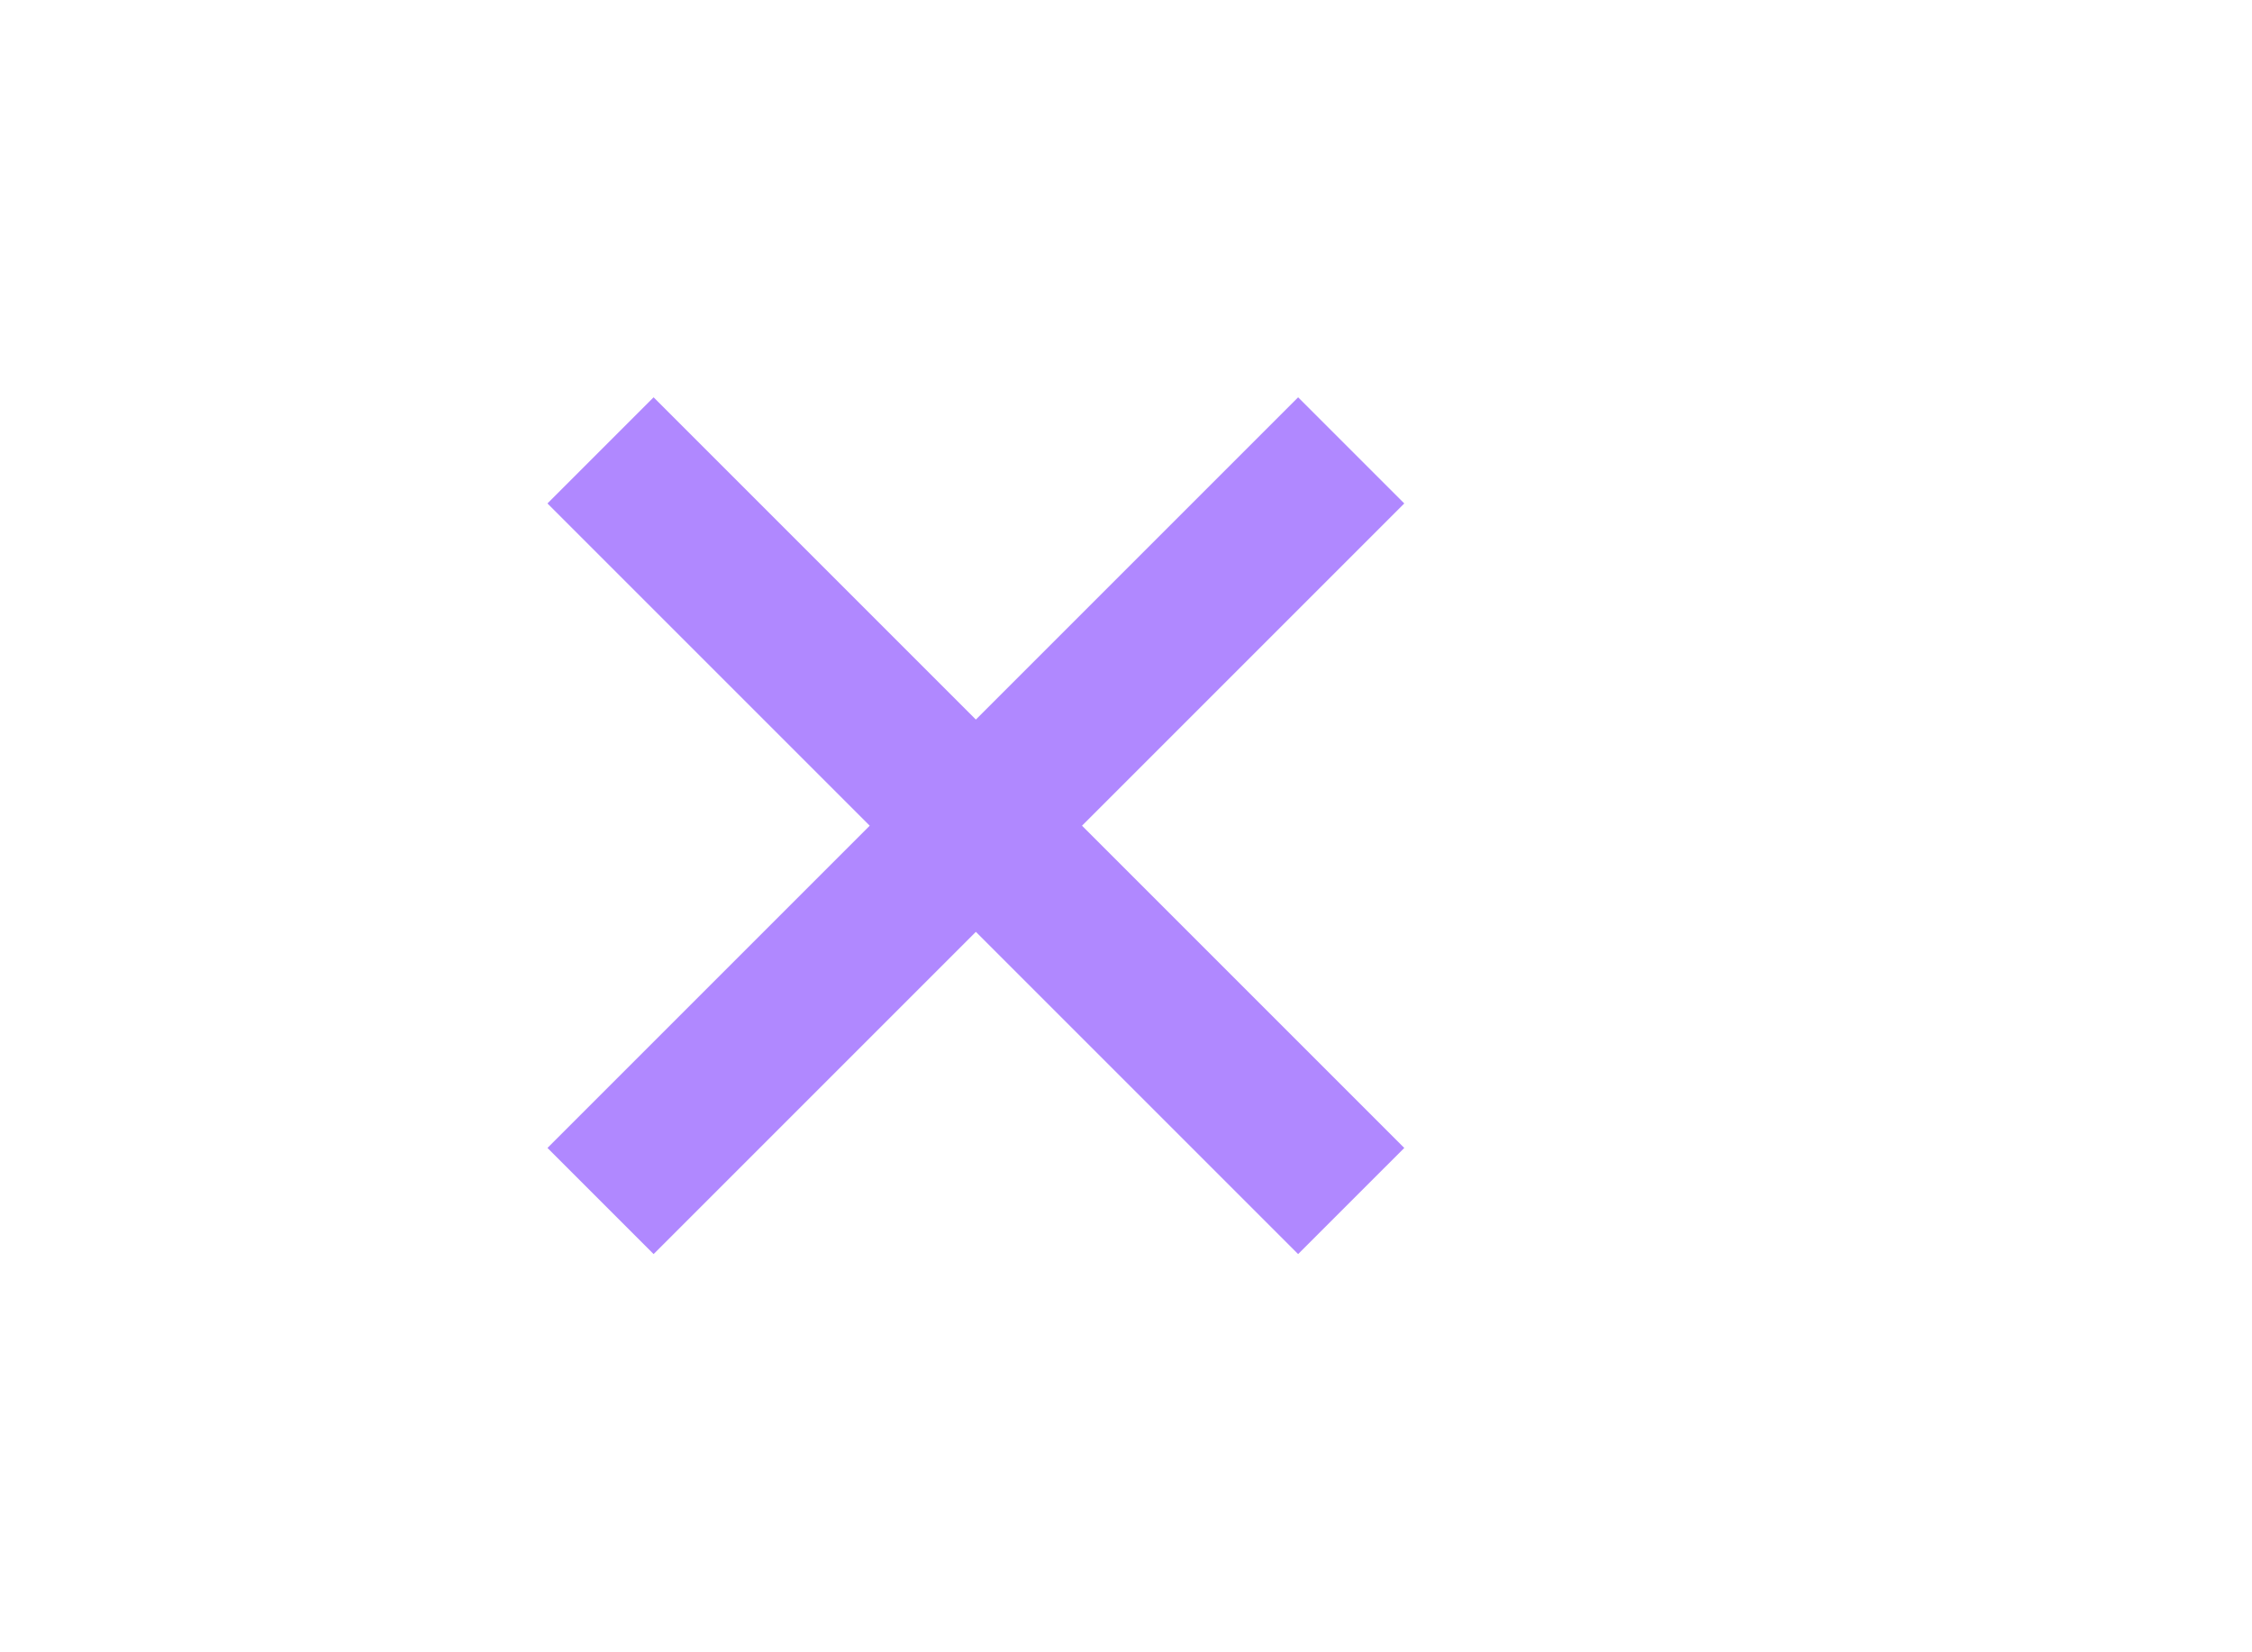
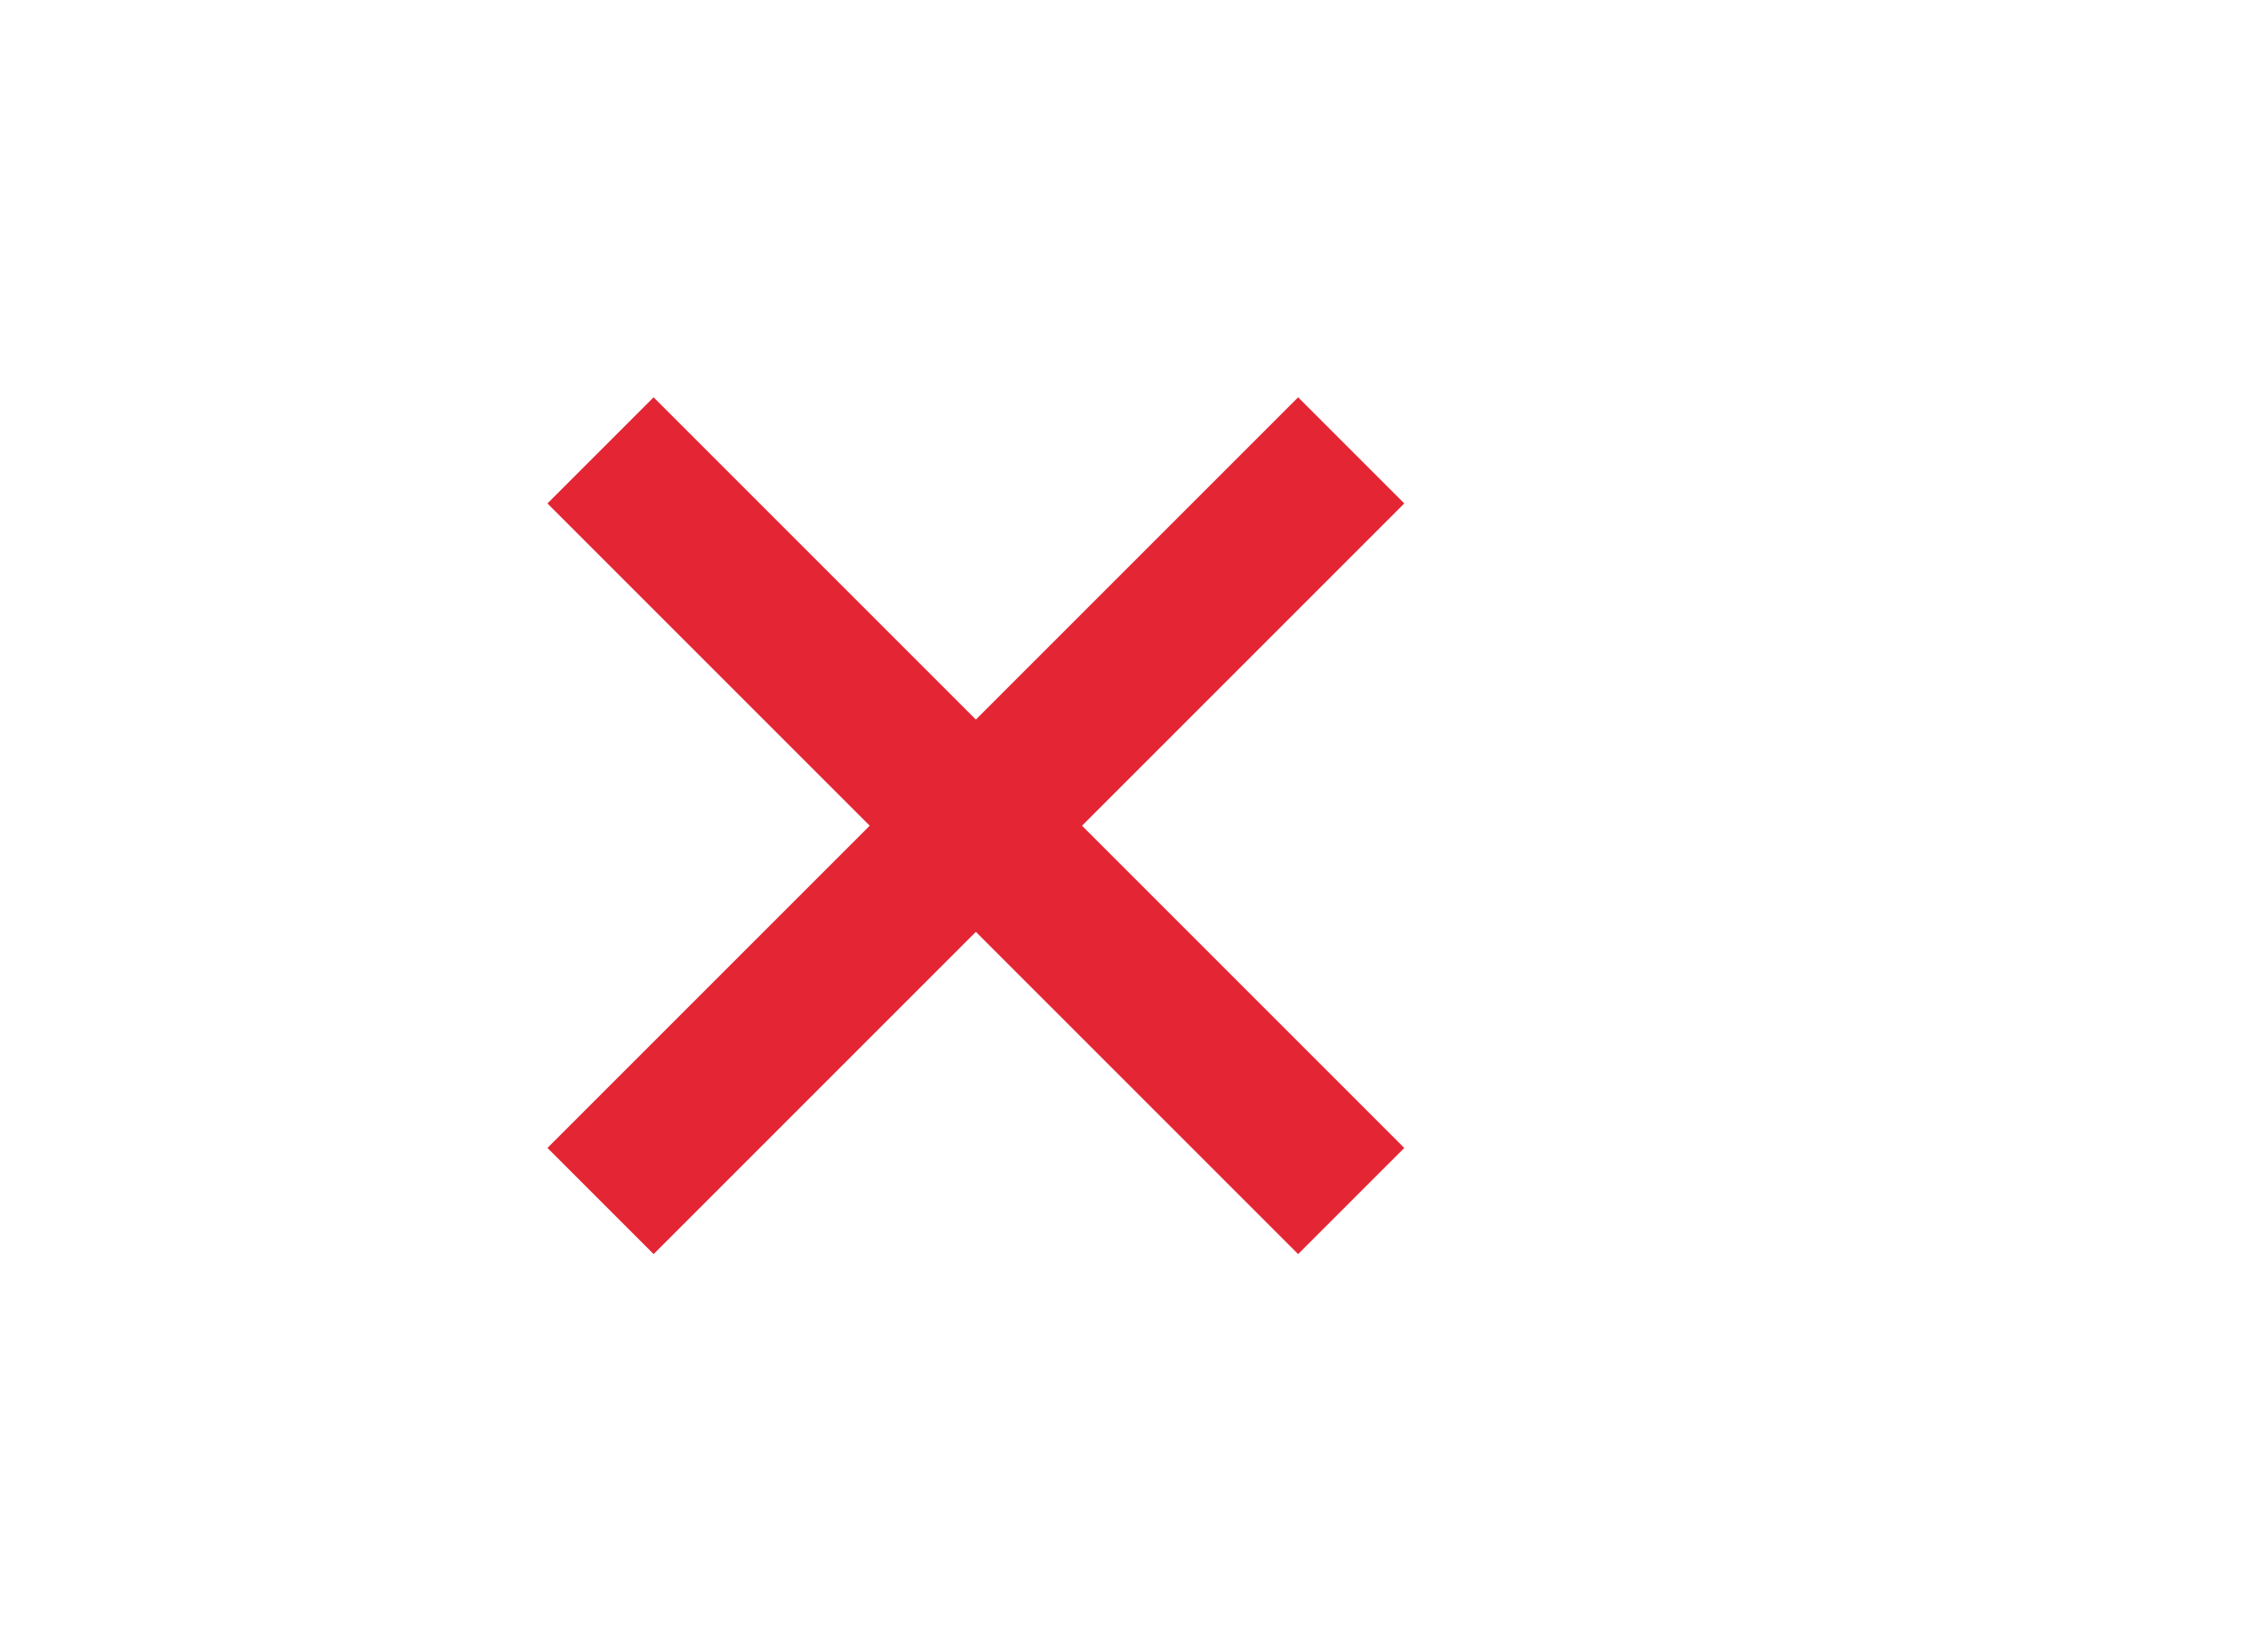
<svg xmlns="http://www.w3.org/2000/svg" width="30px" height="22px" viewBox="0 0 30 22" version="1.1">
  <g id="Clear-Purple" stroke="none" stroke-width="1" fill="none" fill-rule="evenodd">
    <g id="ic-clear-purple" transform="translate(5, 3)">
-       <polygon id="Path_18950" fill="#b088ff" points="13.707 3.707 12.293 2.293 8 6.586 3.707 2.293 2.293 3.707 6.586 8 2.293 12.293 3.707 13.707 8 9.414 12.293 13.707 13.707 12.293 9.414 8" />
+       <polygon id="Path_18950" fill="#E42534" points="13.707 3.707 12.293 2.293 8 6.586 3.707 2.293 2.293 3.707 6.586 8 2.293 12.293 3.707 13.707 8 9.414 12.293 13.707 13.707 12.293 9.414 8" />
      <polygon id="Rectangle_4602" points="0 0 16 0 16 16 0 16" />
    </g>
  </g>
</svg>
